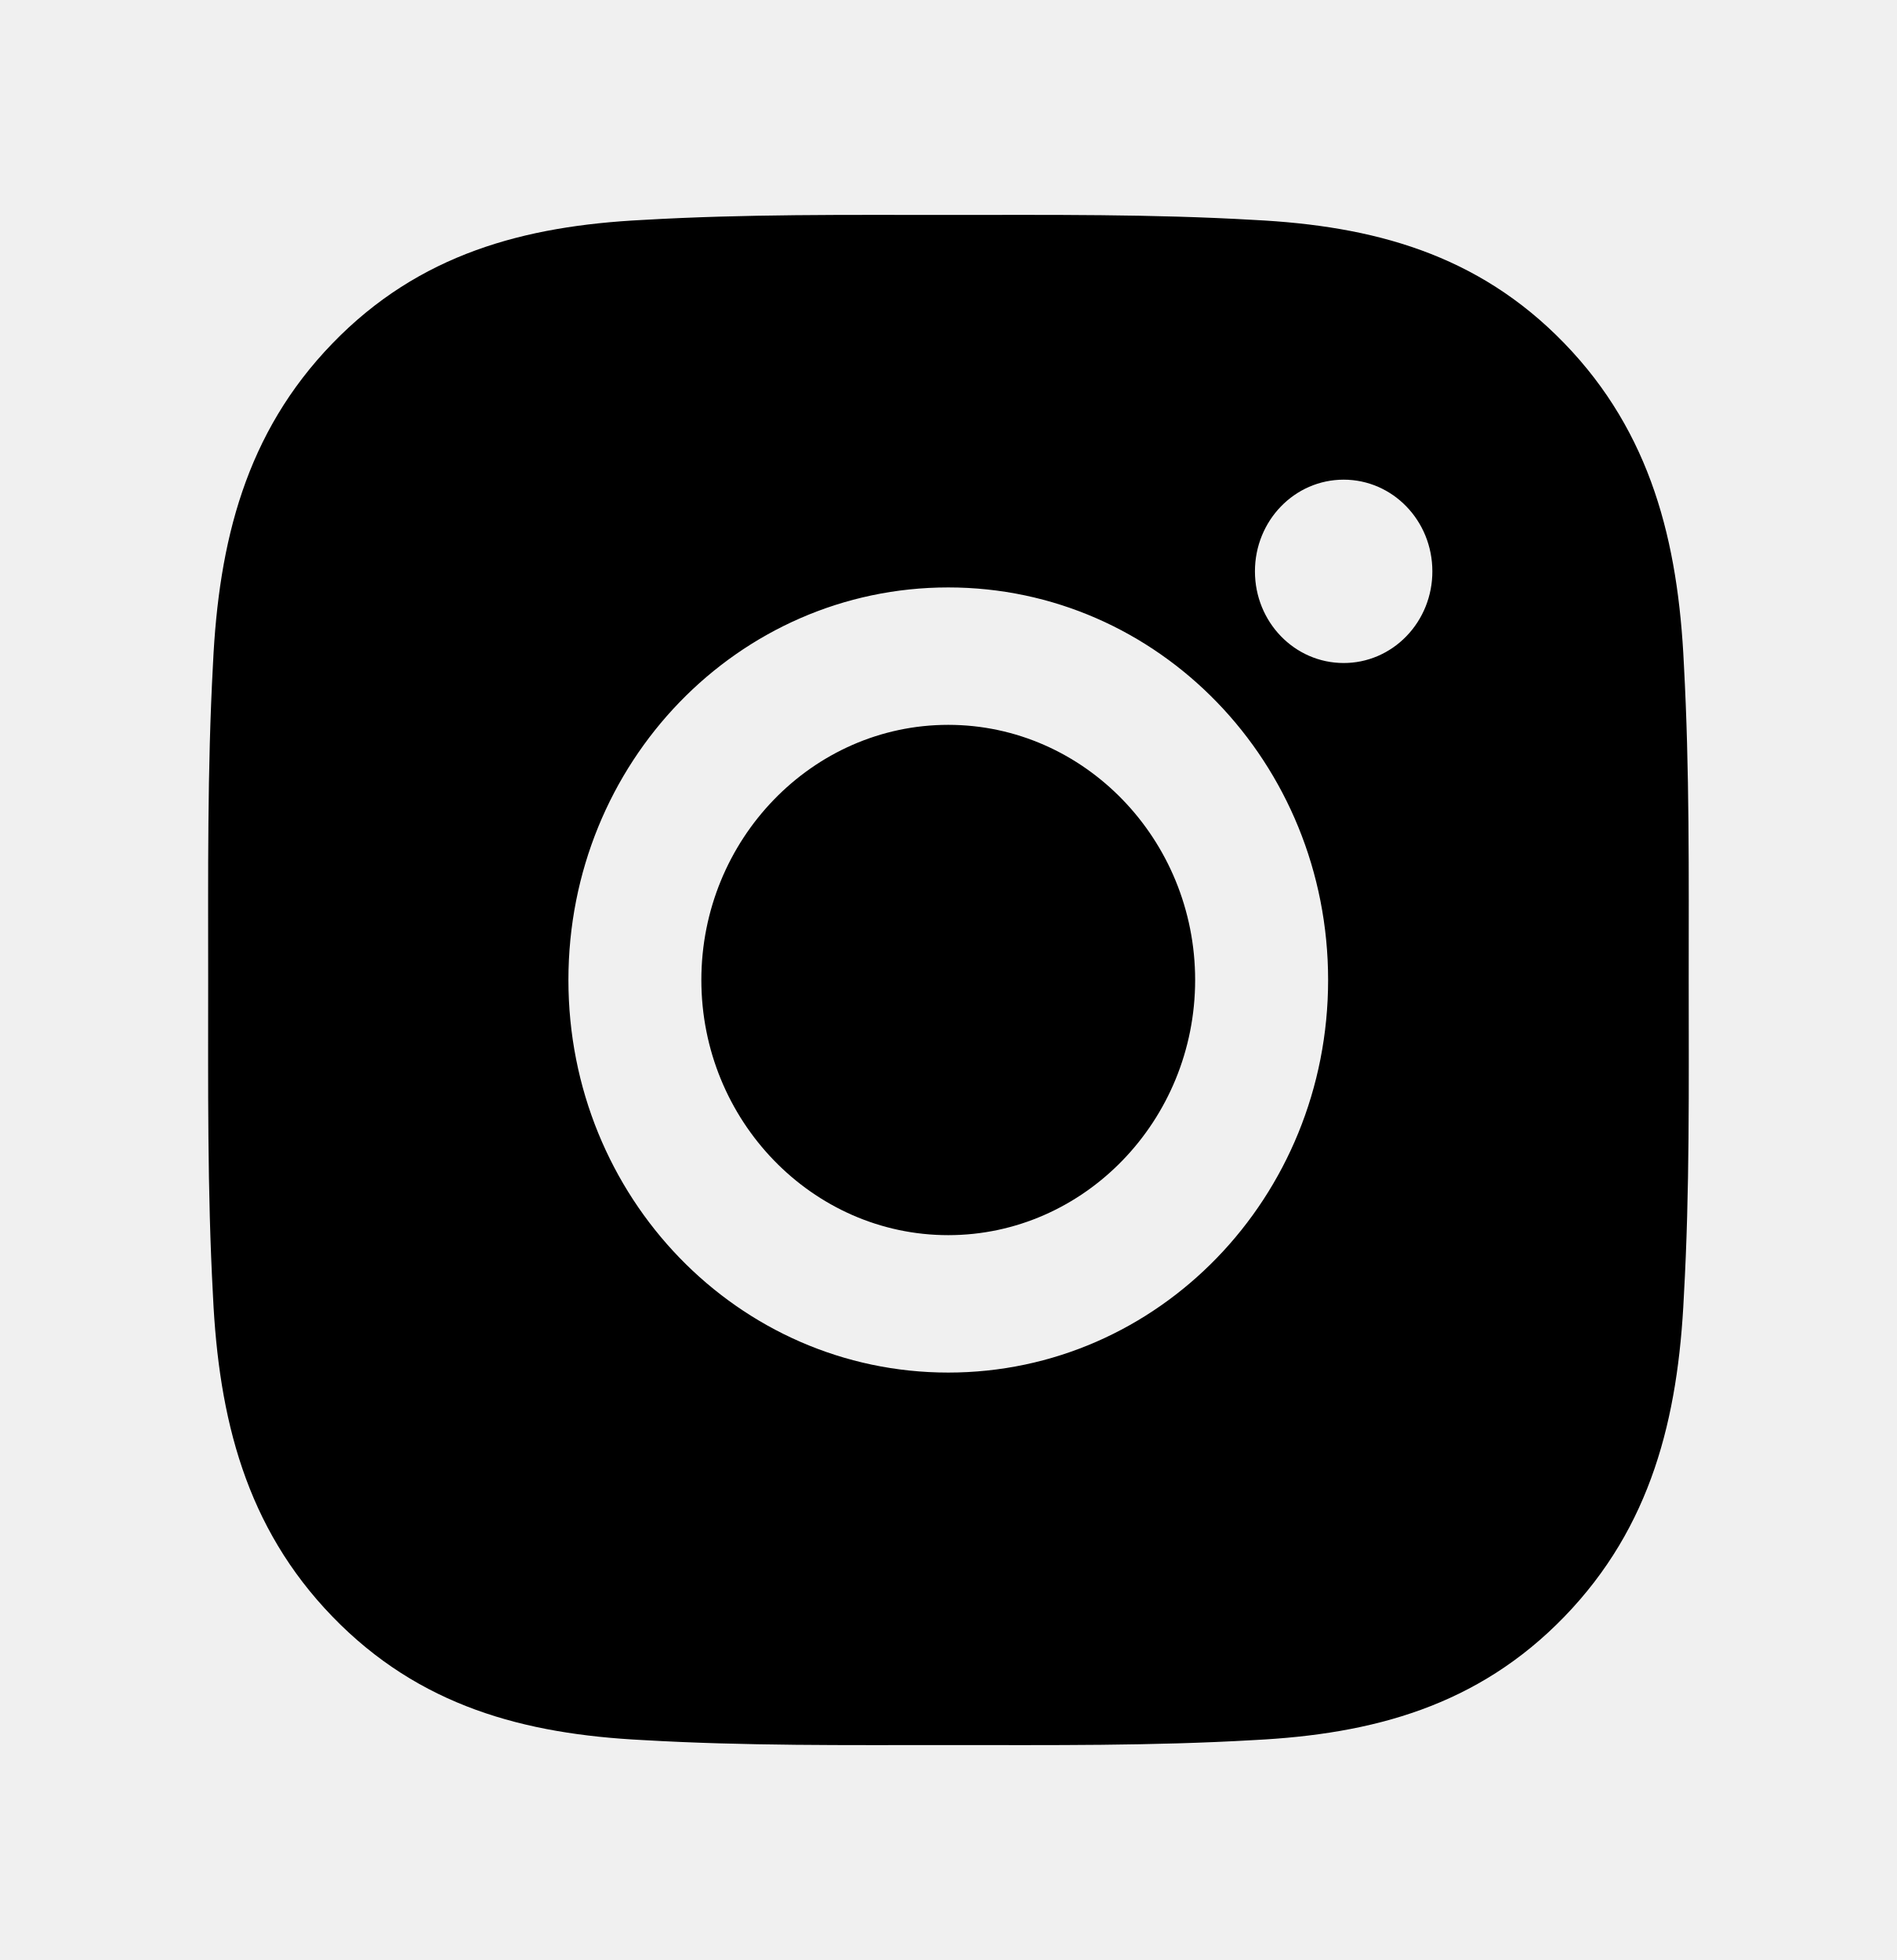
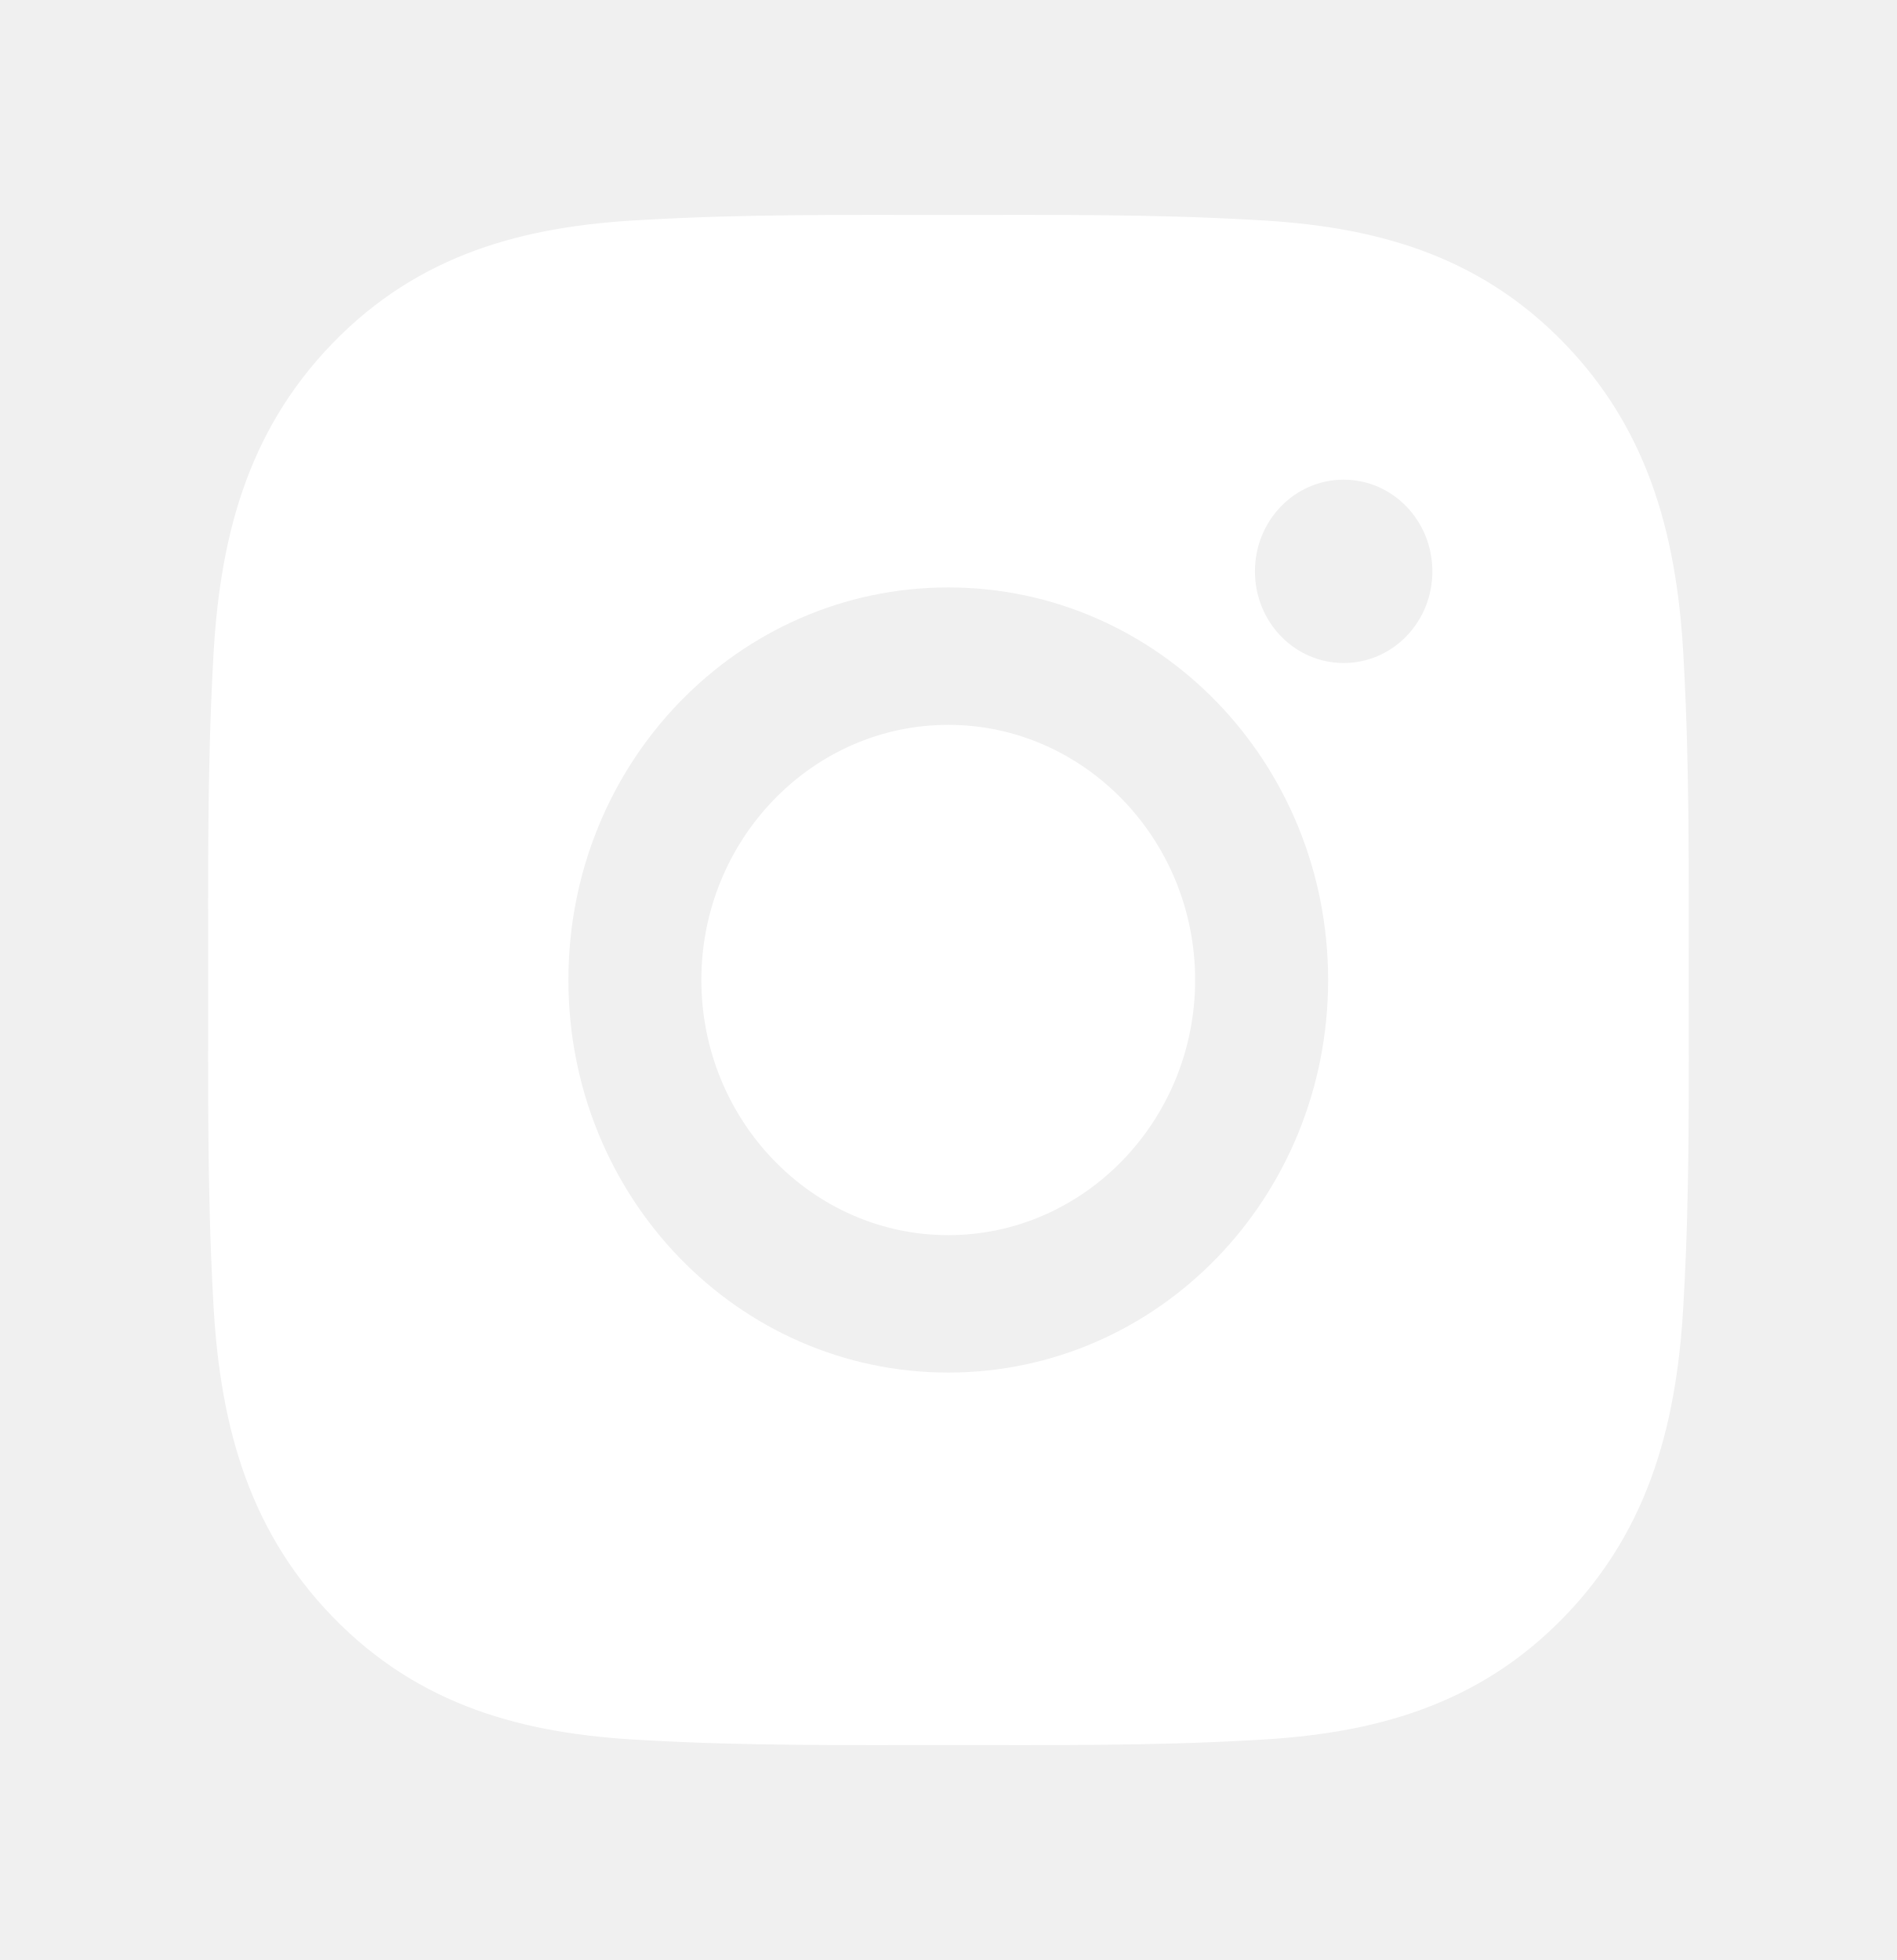
<svg xmlns="http://www.w3.org/2000/svg" width="60" height="62" viewBox="0 0 60 62" fill="none">
-   <path d="M30 22.929C25.699 22.929 22.189 26.556 22.189 31C22.189 35.444 25.699 39.071 30 39.071C34.301 39.071 37.811 35.444 37.811 31C37.811 26.556 34.301 22.929 30 22.929ZM53.426 31C53.426 27.658 53.455 24.346 53.273 21.01C53.092 17.135 52.236 13.696 49.494 10.862C46.746 8.022 43.424 7.145 39.674 6.957C36.44 6.769 33.234 6.799 30.006 6.799C26.771 6.799 23.566 6.769 20.338 6.957C16.588 7.145 13.26 8.029 10.518 10.862C7.77 13.702 6.92 17.135 6.738 21.01C6.557 24.352 6.586 27.664 6.586 31C6.586 34.336 6.557 37.654 6.738 40.99C6.92 44.865 7.775 48.304 10.518 51.138C13.266 53.977 16.588 54.855 20.338 55.043C23.572 55.231 26.777 55.201 30.006 55.201C33.24 55.201 36.445 55.231 39.674 55.043C43.424 54.855 46.752 53.971 49.494 51.138C52.242 48.298 53.092 44.865 53.273 40.99C53.461 37.654 53.426 34.342 53.426 31ZM30 43.418C23.35 43.418 17.983 37.872 17.983 31C17.983 24.128 23.35 18.582 30 18.582C36.65 18.582 42.018 24.128 42.018 31C42.018 37.872 36.65 43.418 30 43.418ZM42.51 20.973C40.957 20.973 39.703 19.678 39.703 18.073C39.703 16.469 40.957 15.173 42.51 15.173C44.062 15.173 45.316 16.469 45.316 18.073C45.317 18.454 45.245 18.832 45.104 19.184C44.963 19.536 44.756 19.856 44.495 20.125C44.235 20.395 43.925 20.608 43.584 20.754C43.244 20.899 42.879 20.974 42.51 20.973Z" fill="black" />
+   <path d="M30 22.929C25.699 22.929 22.189 26.556 22.189 31C22.189 35.444 25.699 39.071 30 39.071C34.301 39.071 37.811 35.444 37.811 31C37.811 26.556 34.301 22.929 30 22.929ZM53.426 31C53.426 27.658 53.455 24.346 53.273 21.01C53.092 17.135 52.236 13.696 49.494 10.862C46.746 8.022 43.424 7.145 39.674 6.957C36.44 6.769 33.234 6.799 30.006 6.799C26.771 6.799 23.566 6.769 20.338 6.957C16.588 7.145 13.26 8.029 10.518 10.862C7.77 13.702 6.92 17.135 6.738 21.01C6.557 24.352 6.586 27.664 6.586 31C6.586 34.336 6.557 37.654 6.738 40.99C6.92 44.865 7.775 48.304 10.518 51.138C13.266 53.977 16.588 54.855 20.338 55.043C23.572 55.231 26.777 55.201 30.006 55.201C33.24 55.201 36.445 55.231 39.674 55.043C43.424 54.855 46.752 53.971 49.494 51.138C52.242 48.298 53.092 44.865 53.273 40.99C53.461 37.654 53.426 34.342 53.426 31ZM30 43.418C23.35 43.418 17.983 37.872 17.983 31C17.983 24.128 23.35 18.582 30 18.582C36.65 18.582 42.018 24.128 42.018 31C42.018 37.872 36.65 43.418 30 43.418ZM42.51 20.973C40.957 20.973 39.703 19.678 39.703 18.073C39.703 16.469 40.957 15.173 42.51 15.173C44.062 15.173 45.316 16.469 45.316 18.073C45.317 18.454 45.245 18.832 45.104 19.184C44.963 19.536 44.756 19.856 44.495 20.125C44.235 20.395 43.925 20.608 43.584 20.754C43.244 20.899 42.879 20.974 42.51 20.973Z" fill="white" />
</svg>
